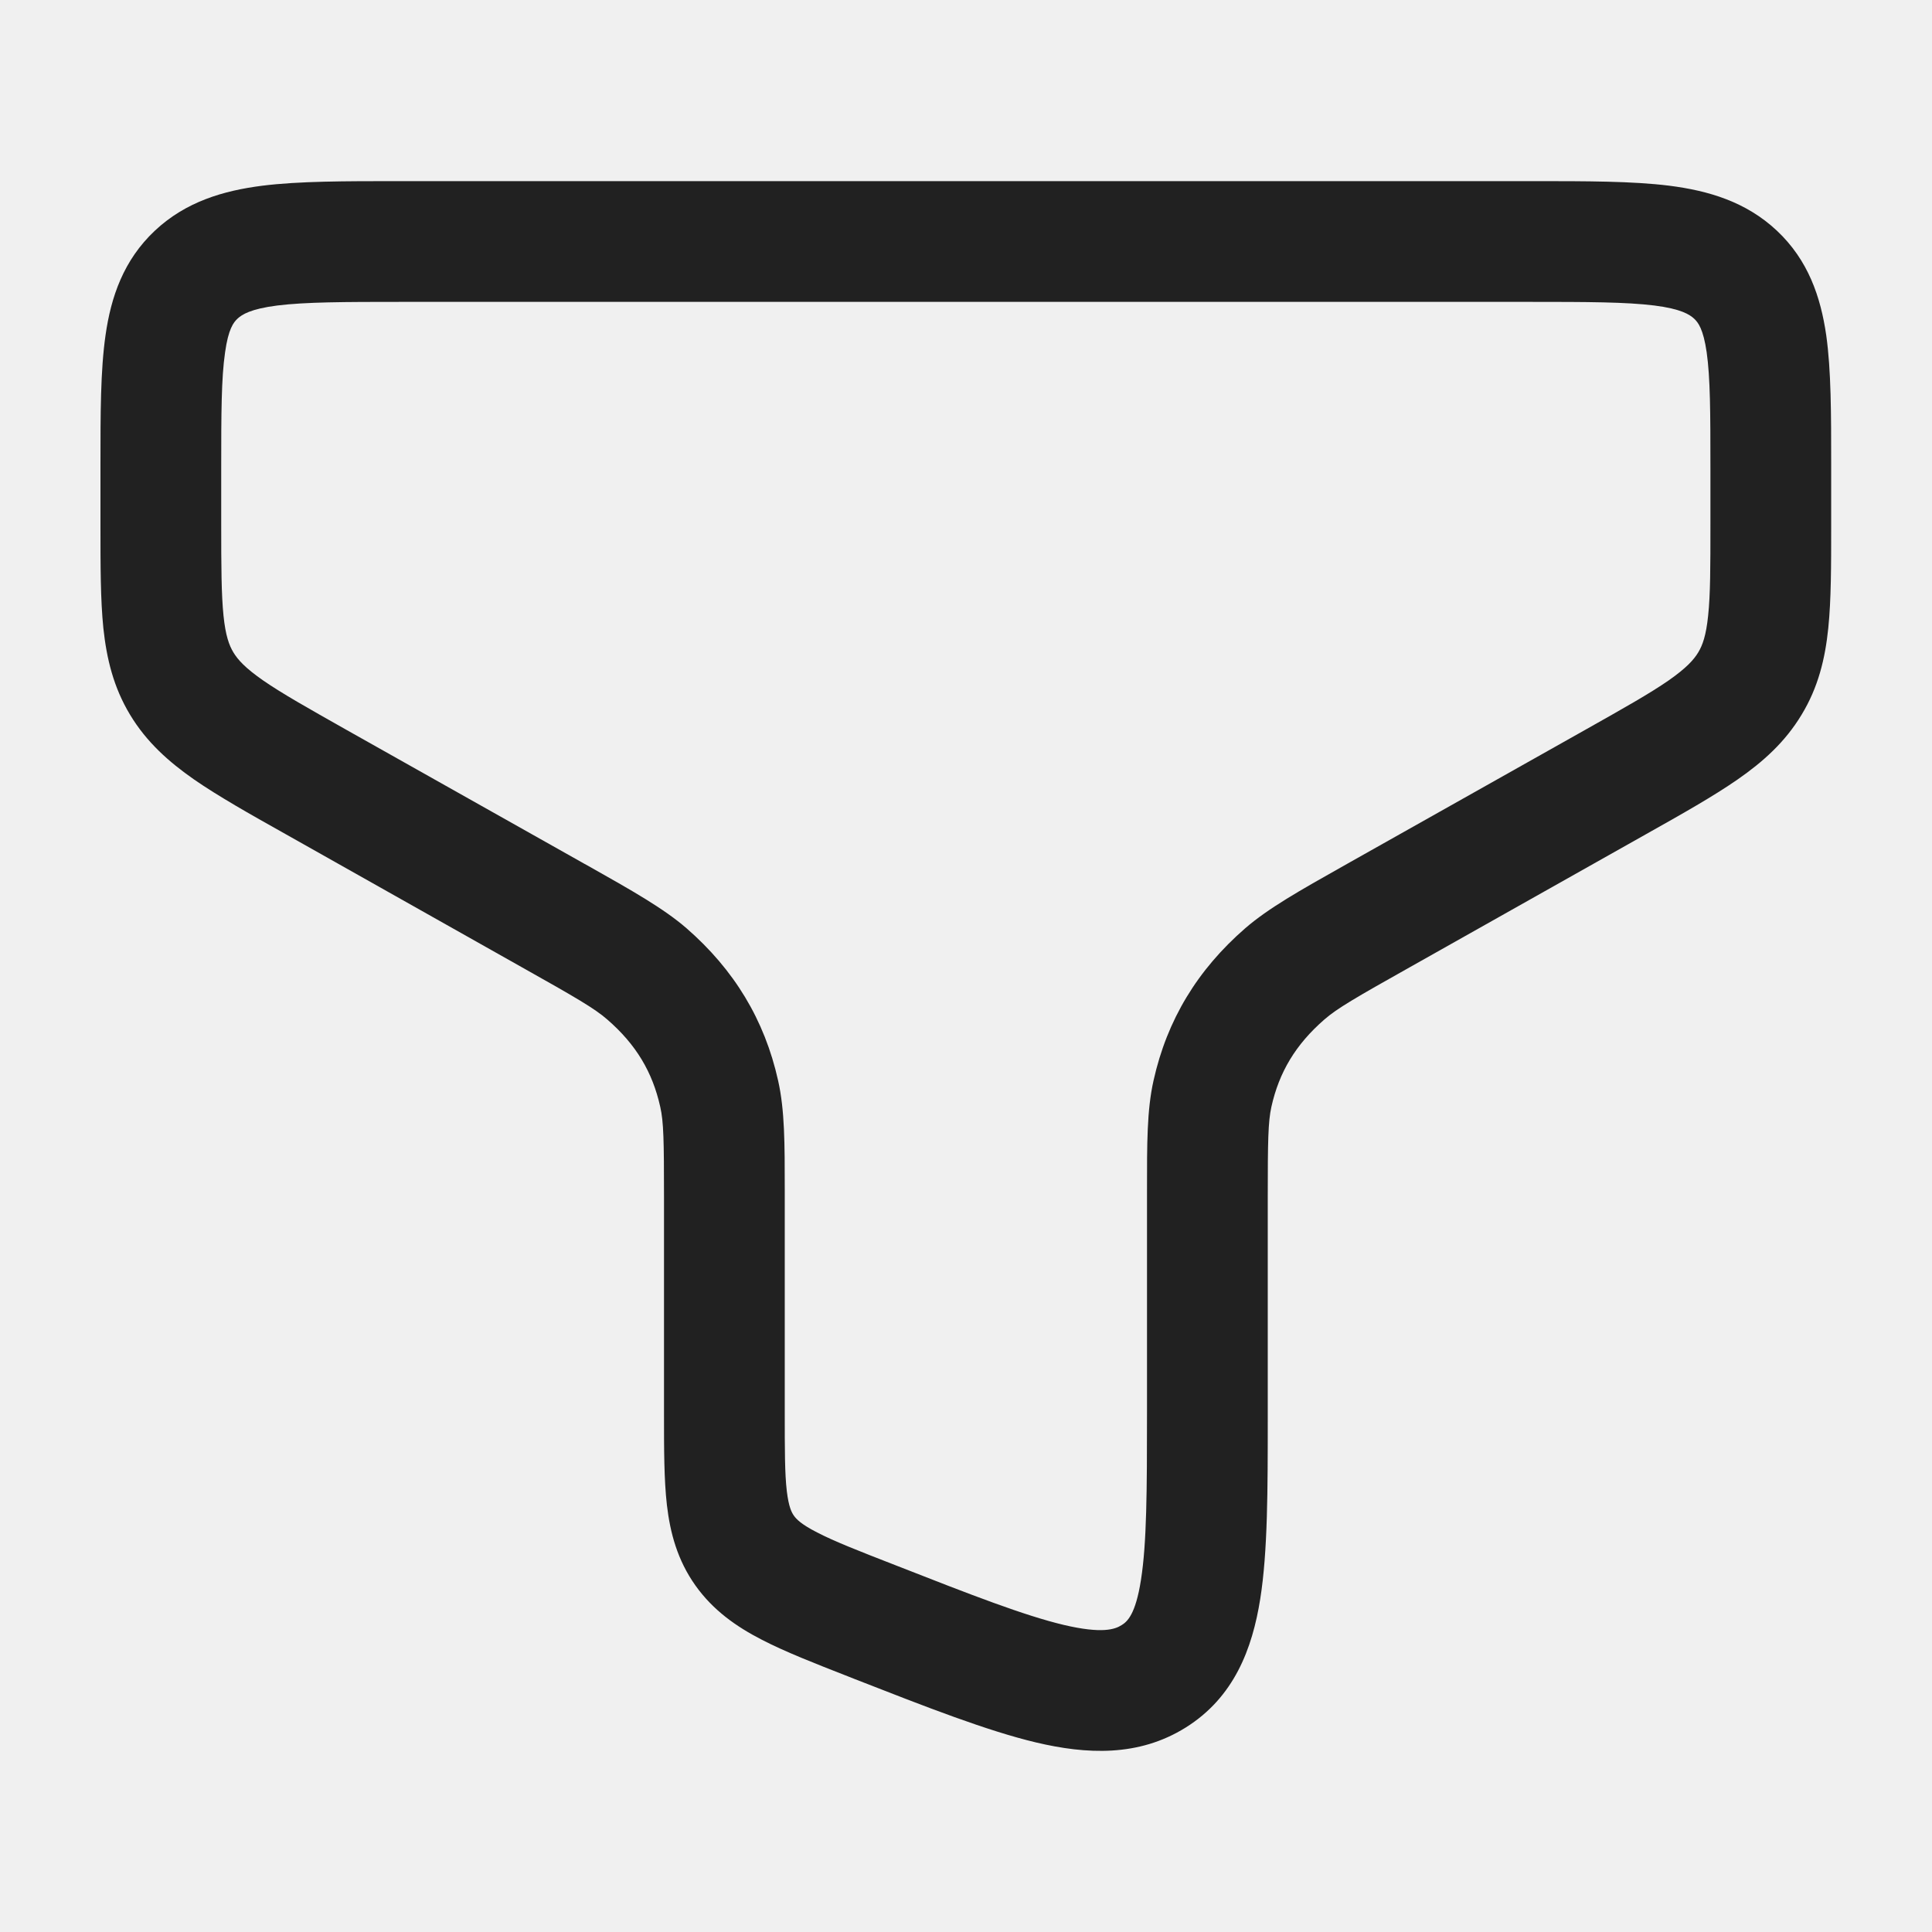
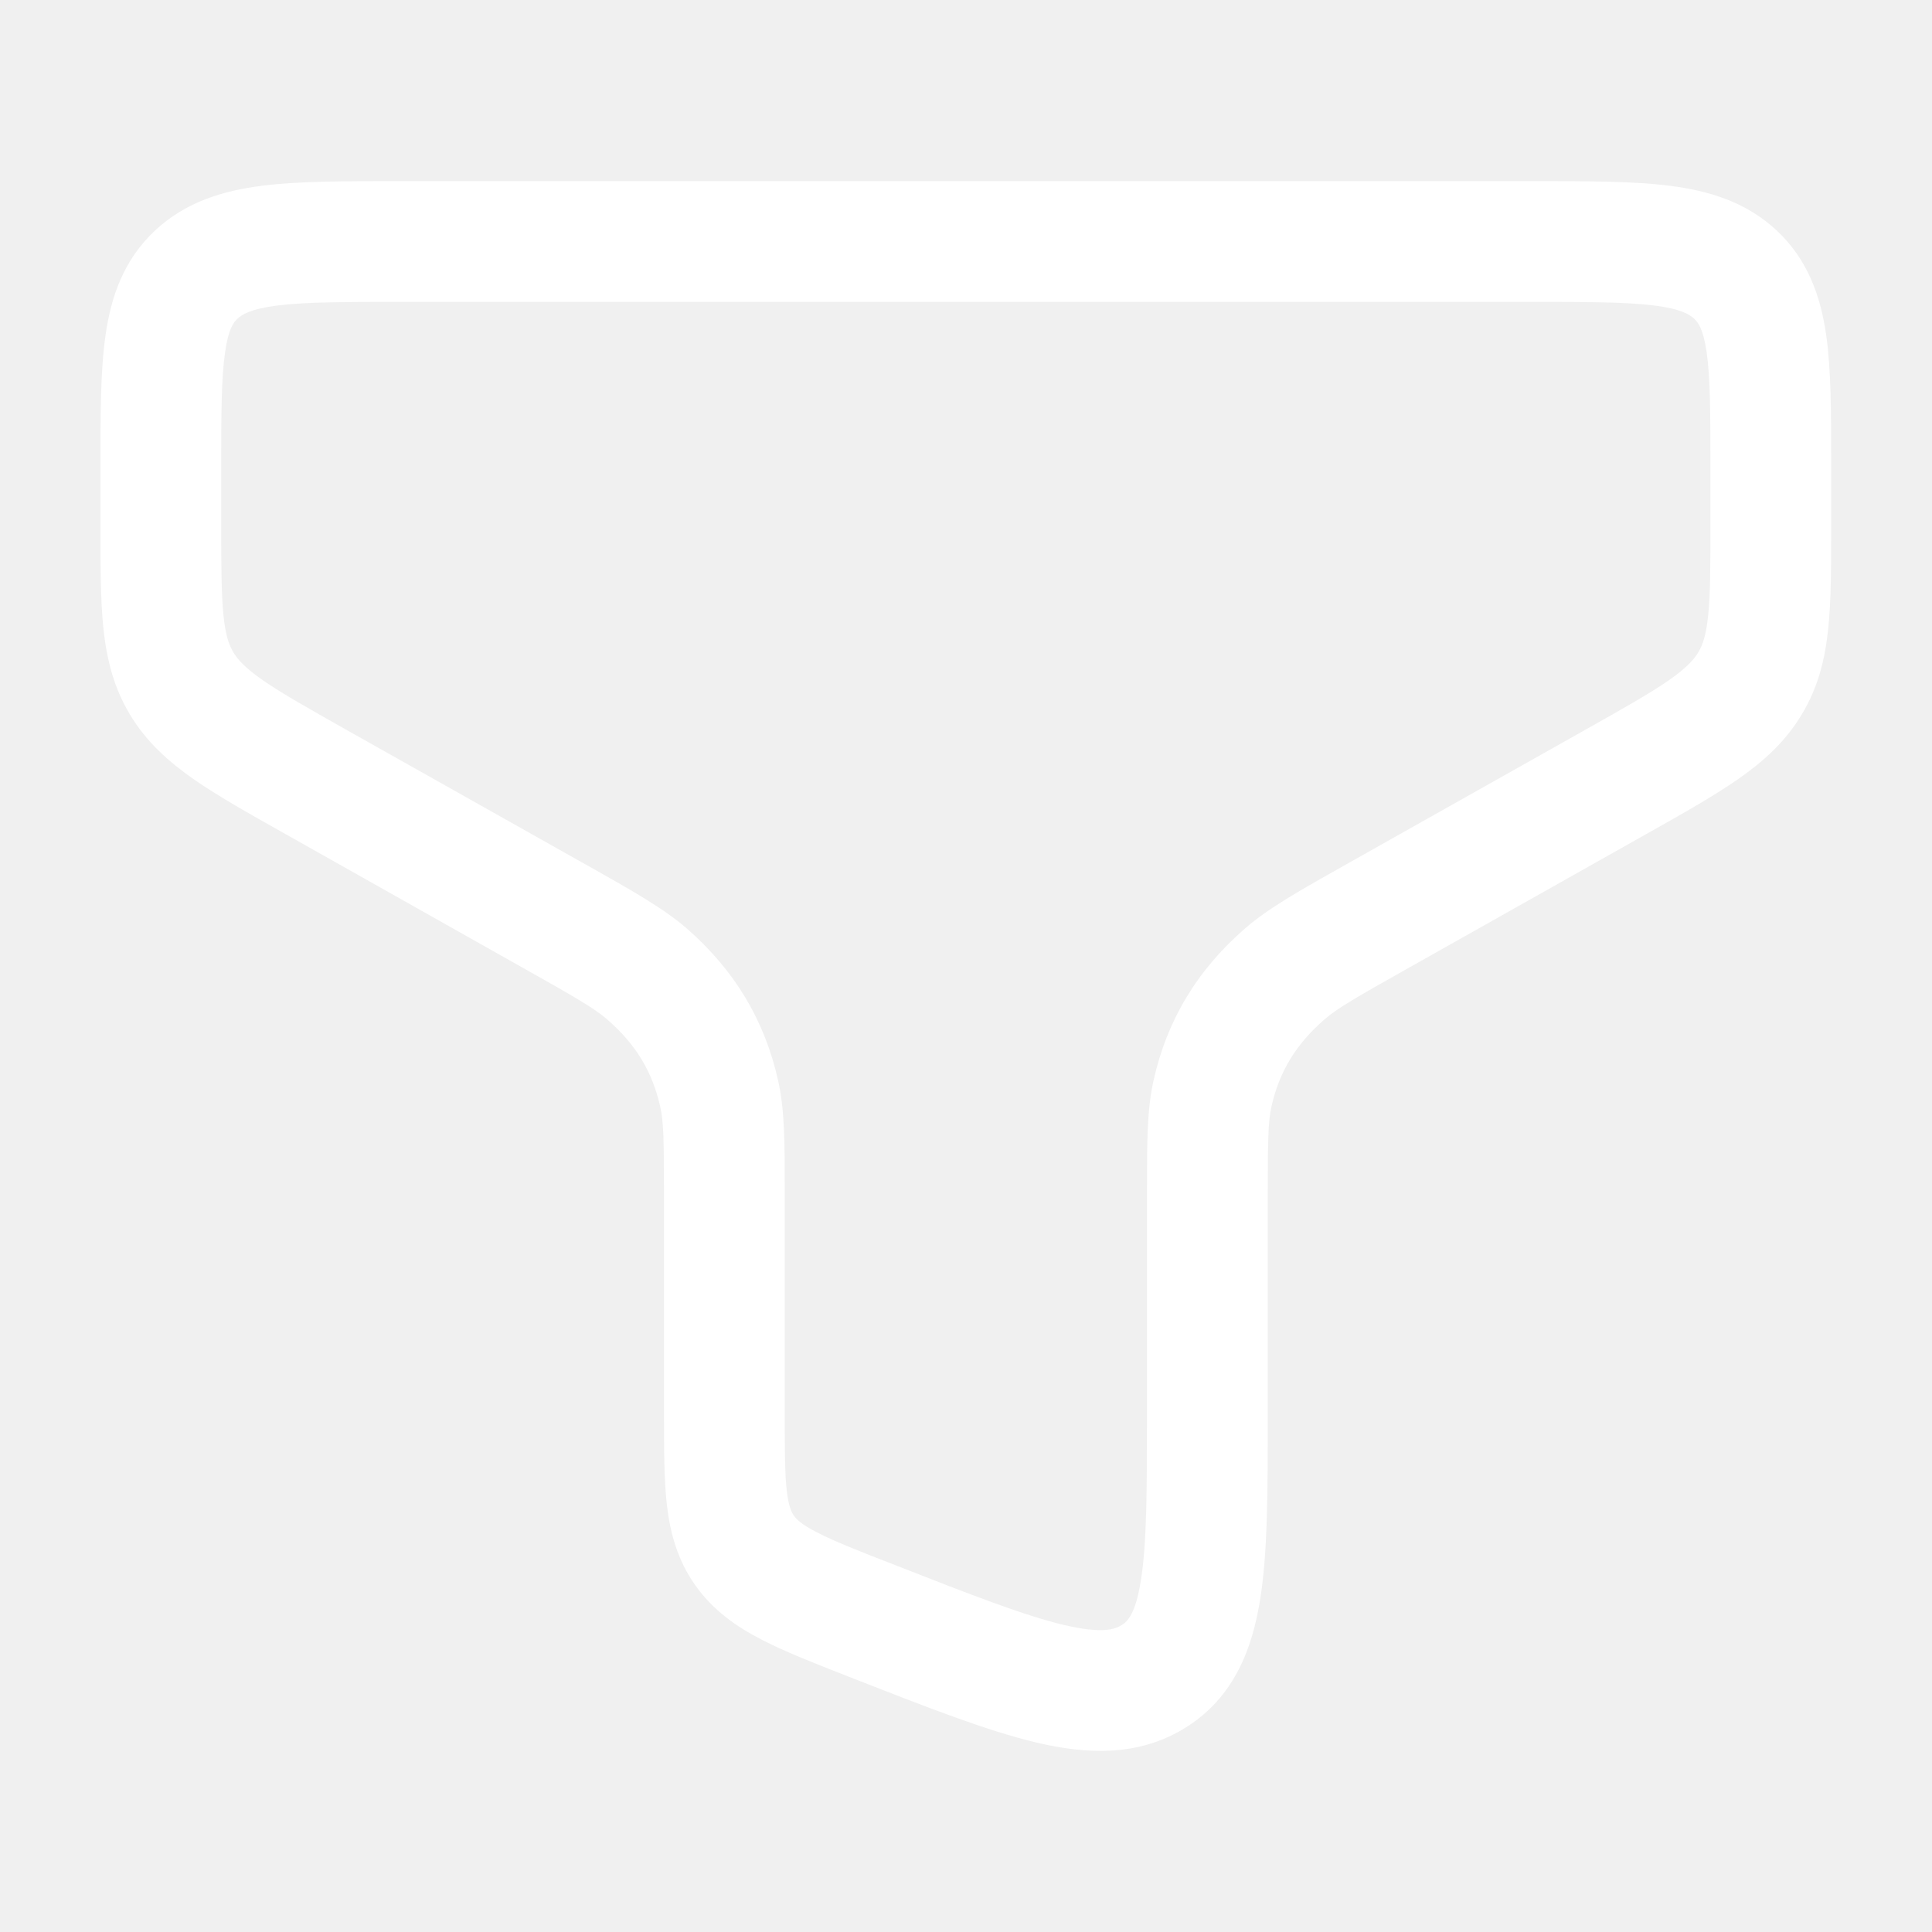
<svg xmlns="http://www.w3.org/2000/svg" width="16" height="16" viewBox="0 0 16 16" fill="none">
-   <path fill-rule="evenodd" clip-rule="evenodd" d="M3.301 1.5C3.311 1.5 3.322 1.5 3.332 1.5L12.697 1.5C13.141 1.5 13.521 1.5 13.825 1.538C14.147 1.579 14.459 1.67 14.715 1.91C14.975 2.154 15.078 2.459 15.124 2.776C15.165 3.067 15.165 3.429 15.165 3.842L15.165 4.36C15.165 4.686 15.165 4.967 15.141 5.202C15.115 5.455 15.058 5.692 14.92 5.919C14.784 6.145 14.601 6.309 14.389 6.456C14.19 6.594 13.935 6.738 13.636 6.906L11.674 8.011C11.227 8.262 11.072 8.352 10.968 8.443C10.73 8.65 10.593 8.879 10.529 9.167C10.502 9.29 10.499 9.445 10.499 9.915L10.499 11.737C10.499 12.338 10.499 12.848 10.437 13.24C10.371 13.657 10.219 14.057 9.819 14.307C9.428 14.551 8.997 14.529 8.579 14.43C8.176 14.334 7.679 14.14 7.083 13.907L7.025 13.884C6.746 13.775 6.501 13.679 6.308 13.579C6.1 13.472 5.907 13.338 5.759 13.13C5.61 12.92 5.55 12.695 5.523 12.464C5.499 12.254 5.499 12.002 5.499 11.72L5.499 9.915C5.499 9.445 5.496 9.29 5.468 9.167C5.404 8.879 5.268 8.65 5.029 8.443C4.925 8.352 4.77 8.262 4.323 8.011L2.362 6.906C2.062 6.738 1.808 6.594 1.608 6.456C1.397 6.309 1.213 6.145 1.077 5.919C0.94 5.692 0.883 5.455 0.856 5.202C0.832 4.967 0.832 4.686 0.832 4.36L0.832 3.876C0.832 3.865 0.832 3.854 0.832 3.842C0.832 3.429 0.832 3.067 0.874 2.776C0.919 2.459 1.023 2.154 1.283 1.91C1.539 1.67 1.85 1.579 2.172 1.538C2.476 1.5 2.856 1.5 3.301 1.5ZM2.297 2.53C2.075 2.558 2.004 2.605 1.967 2.639C1.934 2.67 1.891 2.724 1.864 2.918C1.833 3.13 1.832 3.419 1.832 3.876V4.336C1.832 4.692 1.833 4.922 1.851 5.099C1.868 5.264 1.897 5.343 1.933 5.403C1.97 5.464 2.031 5.532 2.179 5.635C2.335 5.743 2.548 5.863 2.872 6.046L4.814 7.139C4.832 7.149 4.85 7.16 4.868 7.169C5.24 7.379 5.494 7.522 5.685 7.687C6.079 8.03 6.332 8.445 6.444 8.949C6.499 9.194 6.499 9.469 6.499 9.856C6.499 9.876 6.499 9.895 6.499 9.915V11.695C6.499 12.01 6.499 12.203 6.516 12.349C6.532 12.481 6.556 12.525 6.574 12.551C6.594 12.58 6.634 12.623 6.767 12.691C6.908 12.764 7.103 12.841 7.412 12.961C8.052 13.212 8.483 13.379 8.81 13.457C9.129 13.532 9.234 13.493 9.288 13.459C9.334 13.431 9.404 13.373 9.449 13.084C9.497 12.779 9.499 12.349 9.499 11.695V9.915C9.499 9.895 9.499 9.876 9.499 9.856C9.499 9.469 9.498 9.194 9.553 8.949C9.665 8.445 9.918 8.03 10.313 7.687C10.504 7.522 10.757 7.379 11.13 7.169C11.147 7.16 11.165 7.149 11.183 7.139L13.125 6.046C13.45 5.863 13.663 5.743 13.819 5.635C13.966 5.532 14.027 5.464 14.064 5.403C14.1 5.343 14.129 5.264 14.146 5.099C14.165 4.922 14.165 4.692 14.165 4.336V3.876C14.165 3.419 14.164 3.13 14.134 2.918C14.106 2.724 14.063 2.67 14.03 2.639C13.993 2.605 13.922 2.558 13.7 2.53C13.466 2.501 13.15 2.5 12.665 2.5H3.332C2.847 2.5 2.531 2.501 2.297 2.53Z" fill="#212121" />
+   <path fill-rule="evenodd" clip-rule="evenodd" d="M3.301 1.5C3.311 1.5 3.322 1.5 3.332 1.5L12.697 1.5C13.141 1.5 13.521 1.5 13.825 1.538C14.147 1.579 14.459 1.67 14.715 1.91C14.975 2.154 15.078 2.459 15.124 2.776C15.165 3.067 15.165 3.429 15.165 3.842L15.165 4.36C15.165 4.686 15.165 4.967 15.141 5.202C15.115 5.455 15.058 5.692 14.92 5.919C14.784 6.145 14.601 6.309 14.389 6.456C14.19 6.594 13.935 6.738 13.636 6.906L11.674 8.011C11.227 8.262 11.072 8.352 10.968 8.443C10.73 8.65 10.593 8.879 10.529 9.167C10.502 9.29 10.499 9.445 10.499 9.915L10.499 11.737C10.499 12.338 10.499 12.848 10.437 13.24C10.371 13.657 10.219 14.057 9.819 14.307C9.428 14.551 8.997 14.529 8.579 14.43C8.176 14.334 7.679 14.14 7.083 13.907L7.025 13.884C6.746 13.775 6.501 13.679 6.308 13.579C6.1 13.472 5.907 13.338 5.759 13.13C5.61 12.92 5.55 12.695 5.523 12.464C5.499 12.254 5.499 12.002 5.499 11.72L5.499 9.915C5.499 9.445 5.496 9.29 5.468 9.167C5.404 8.879 5.268 8.65 5.029 8.443C4.925 8.352 4.77 8.262 4.323 8.011L2.362 6.906C2.062 6.738 1.808 6.594 1.608 6.456C1.397 6.309 1.213 6.145 1.077 5.919C0.94 5.692 0.883 5.455 0.856 5.202C0.832 4.967 0.832 4.686 0.832 4.36L0.832 3.876C0.832 3.865 0.832 3.854 0.832 3.842C0.832 3.429 0.832 3.067 0.874 2.776C0.919 2.459 1.023 2.154 1.283 1.91C1.539 1.67 1.85 1.579 2.172 1.538C2.476 1.5 2.856 1.5 3.301 1.5ZM2.297 2.53C2.075 2.558 2.004 2.605 1.967 2.639C1.934 2.67 1.891 2.724 1.864 2.918C1.833 3.13 1.832 3.419 1.832 3.876V4.336C1.832 4.692 1.833 4.922 1.851 5.099C1.868 5.264 1.897 5.343 1.933 5.403C1.97 5.464 2.031 5.532 2.179 5.635C2.335 5.743 2.548 5.863 2.872 6.046L4.814 7.139C4.832 7.149 4.85 7.16 4.868 7.169C5.24 7.379 5.494 7.522 5.685 7.687C6.079 8.03 6.332 8.445 6.444 8.949C6.499 9.194 6.499 9.469 6.499 9.856C6.499 9.876 6.499 9.895 6.499 9.915V11.695C6.499 12.01 6.499 12.203 6.516 12.349C6.532 12.481 6.556 12.525 6.574 12.551C6.594 12.58 6.634 12.623 6.767 12.691C6.908 12.764 7.103 12.841 7.412 12.961C8.052 13.212 8.483 13.379 8.81 13.457C9.129 13.532 9.234 13.493 9.288 13.459C9.334 13.431 9.404 13.373 9.449 13.084C9.497 12.779 9.499 12.349 9.499 11.695V9.915C9.499 9.895 9.499 9.876 9.499 9.856C9.499 9.469 9.498 9.194 9.553 8.949C9.665 8.445 9.918 8.03 10.313 7.687C10.504 7.522 10.757 7.379 11.13 7.169C11.147 7.16 11.165 7.149 11.183 7.139L13.125 6.046C13.45 5.863 13.663 5.743 13.819 5.635C13.966 5.532 14.027 5.464 14.064 5.403C14.1 5.343 14.129 5.264 14.146 5.099C14.165 4.922 14.165 4.692 14.165 4.336V3.876C14.165 3.419 14.164 3.13 14.134 2.918C14.106 2.724 14.063 2.67 14.03 2.639C13.993 2.605 13.922 2.558 13.7 2.53C13.466 2.501 13.15 2.5 12.665 2.5H3.332C2.847 2.5 2.531 2.501 2.297 2.53Z" fill="#ffffff" />
</svg>
